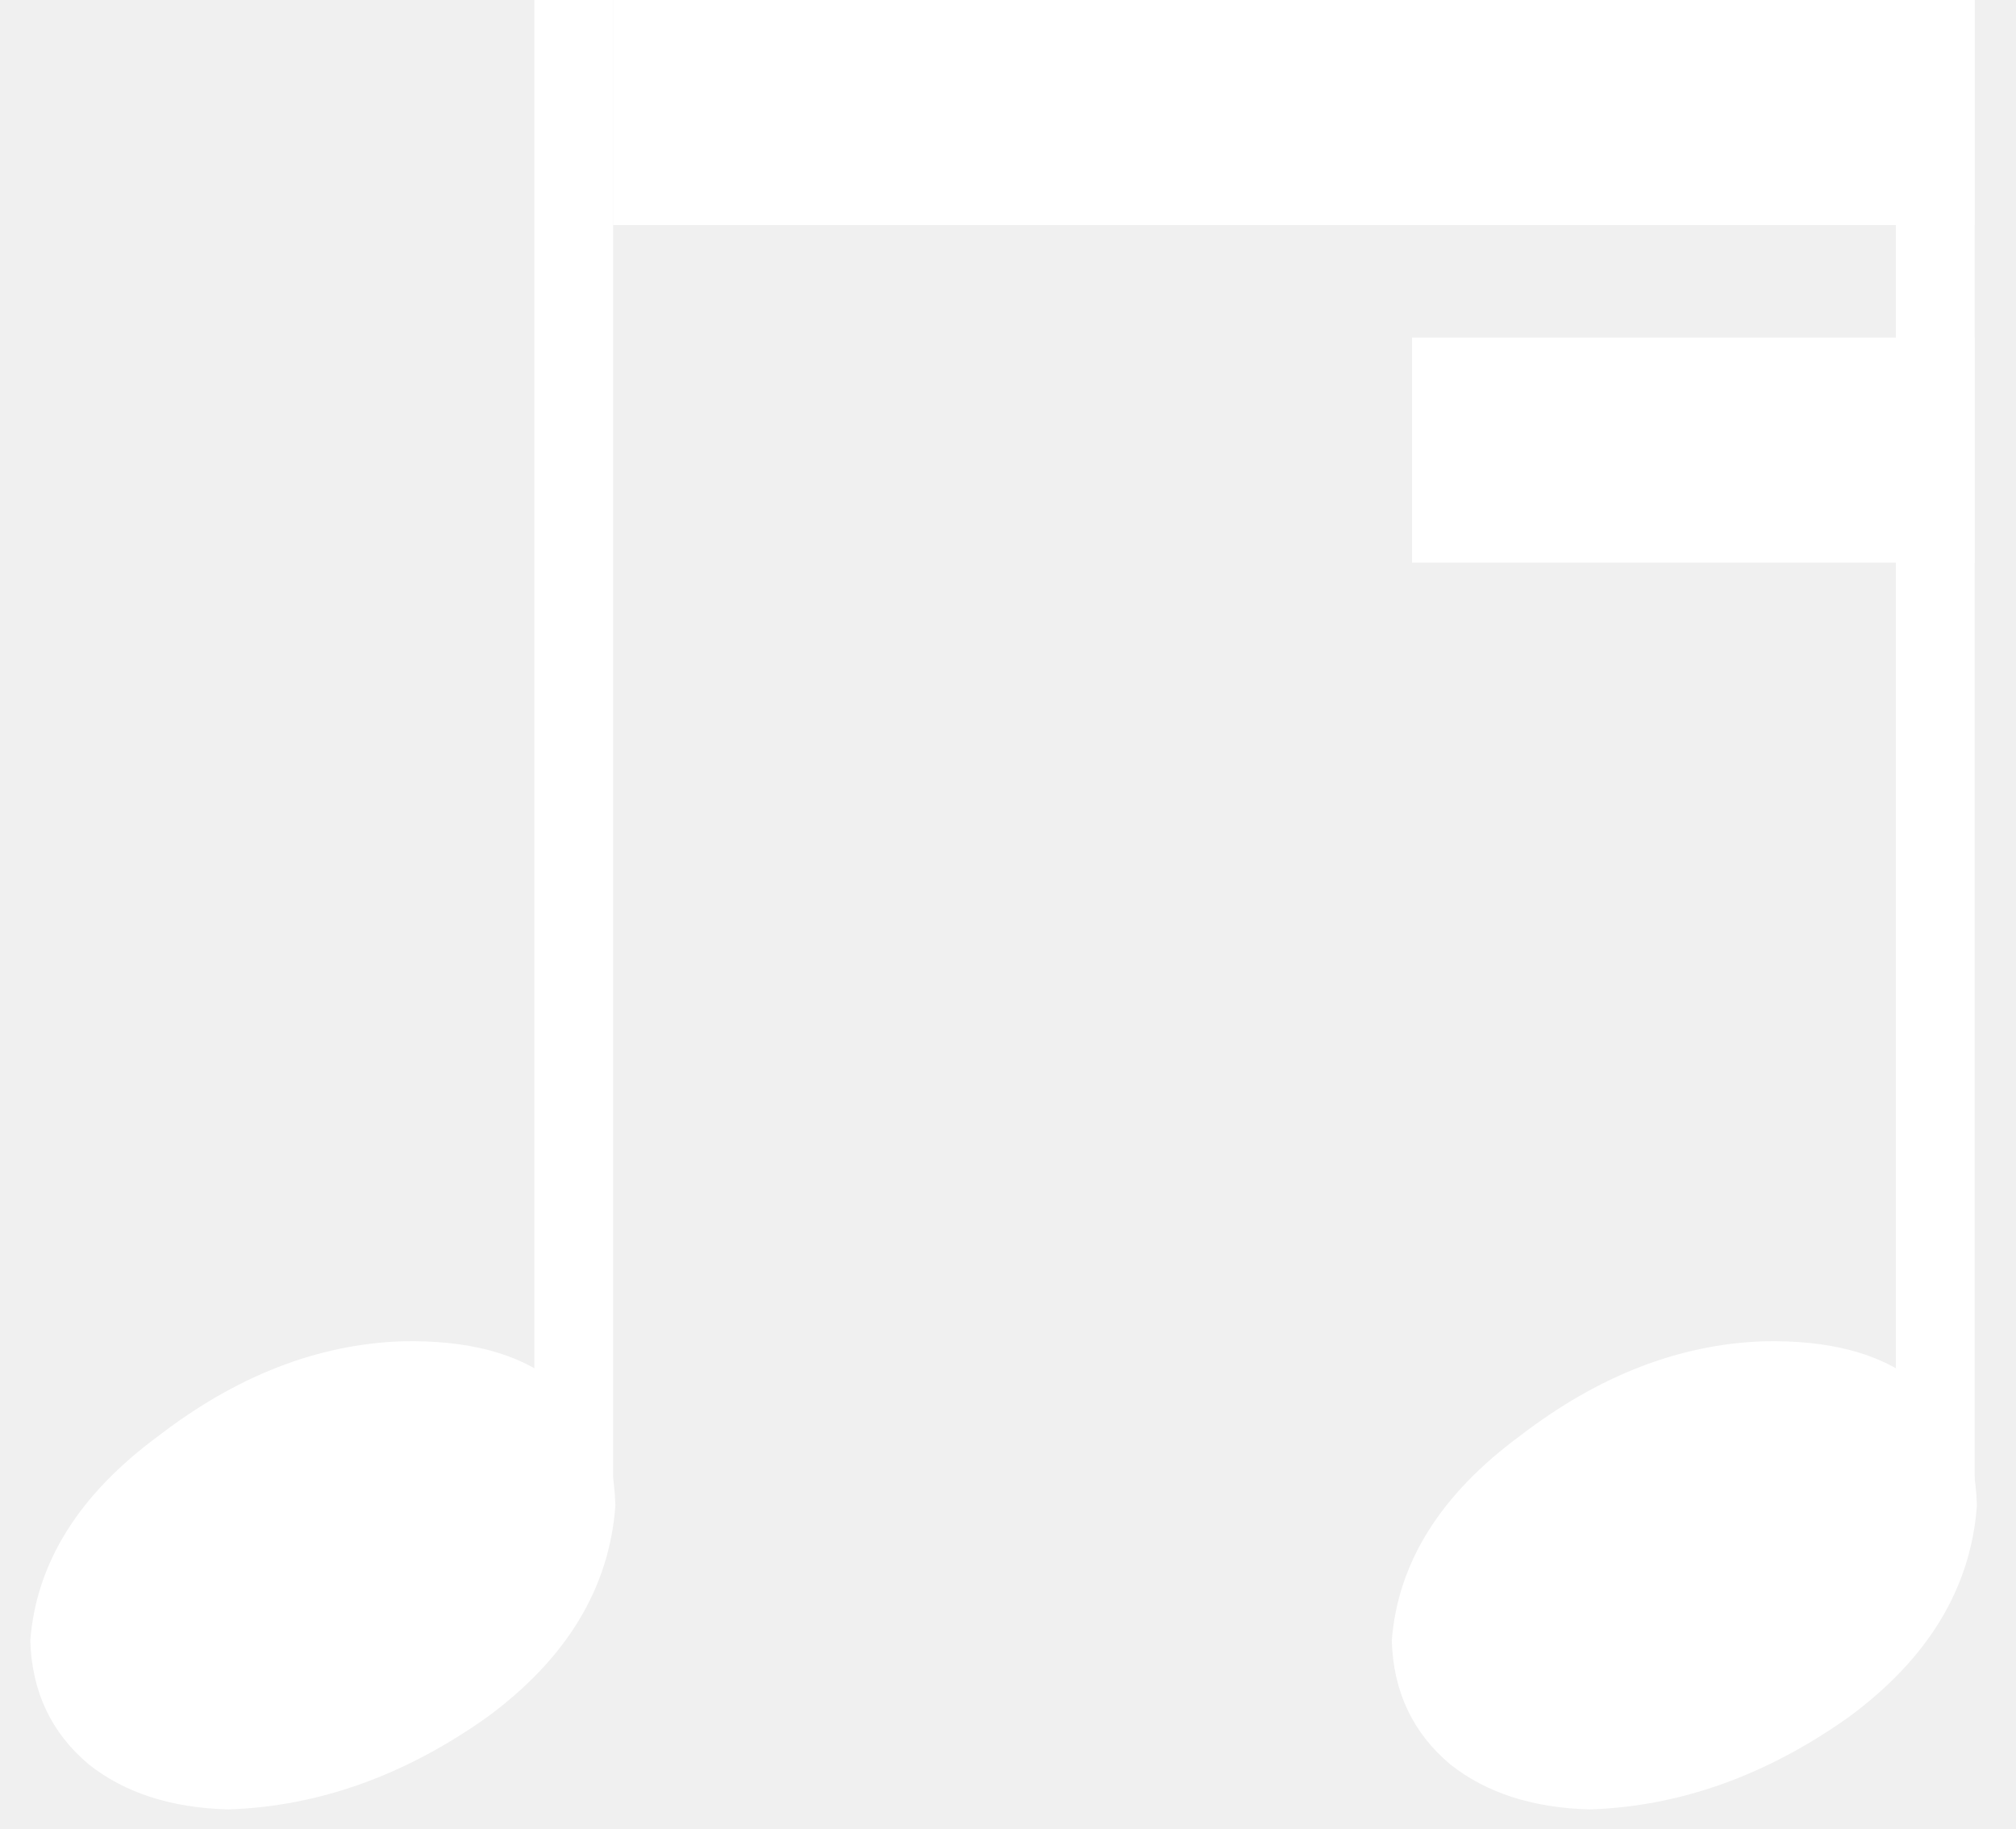
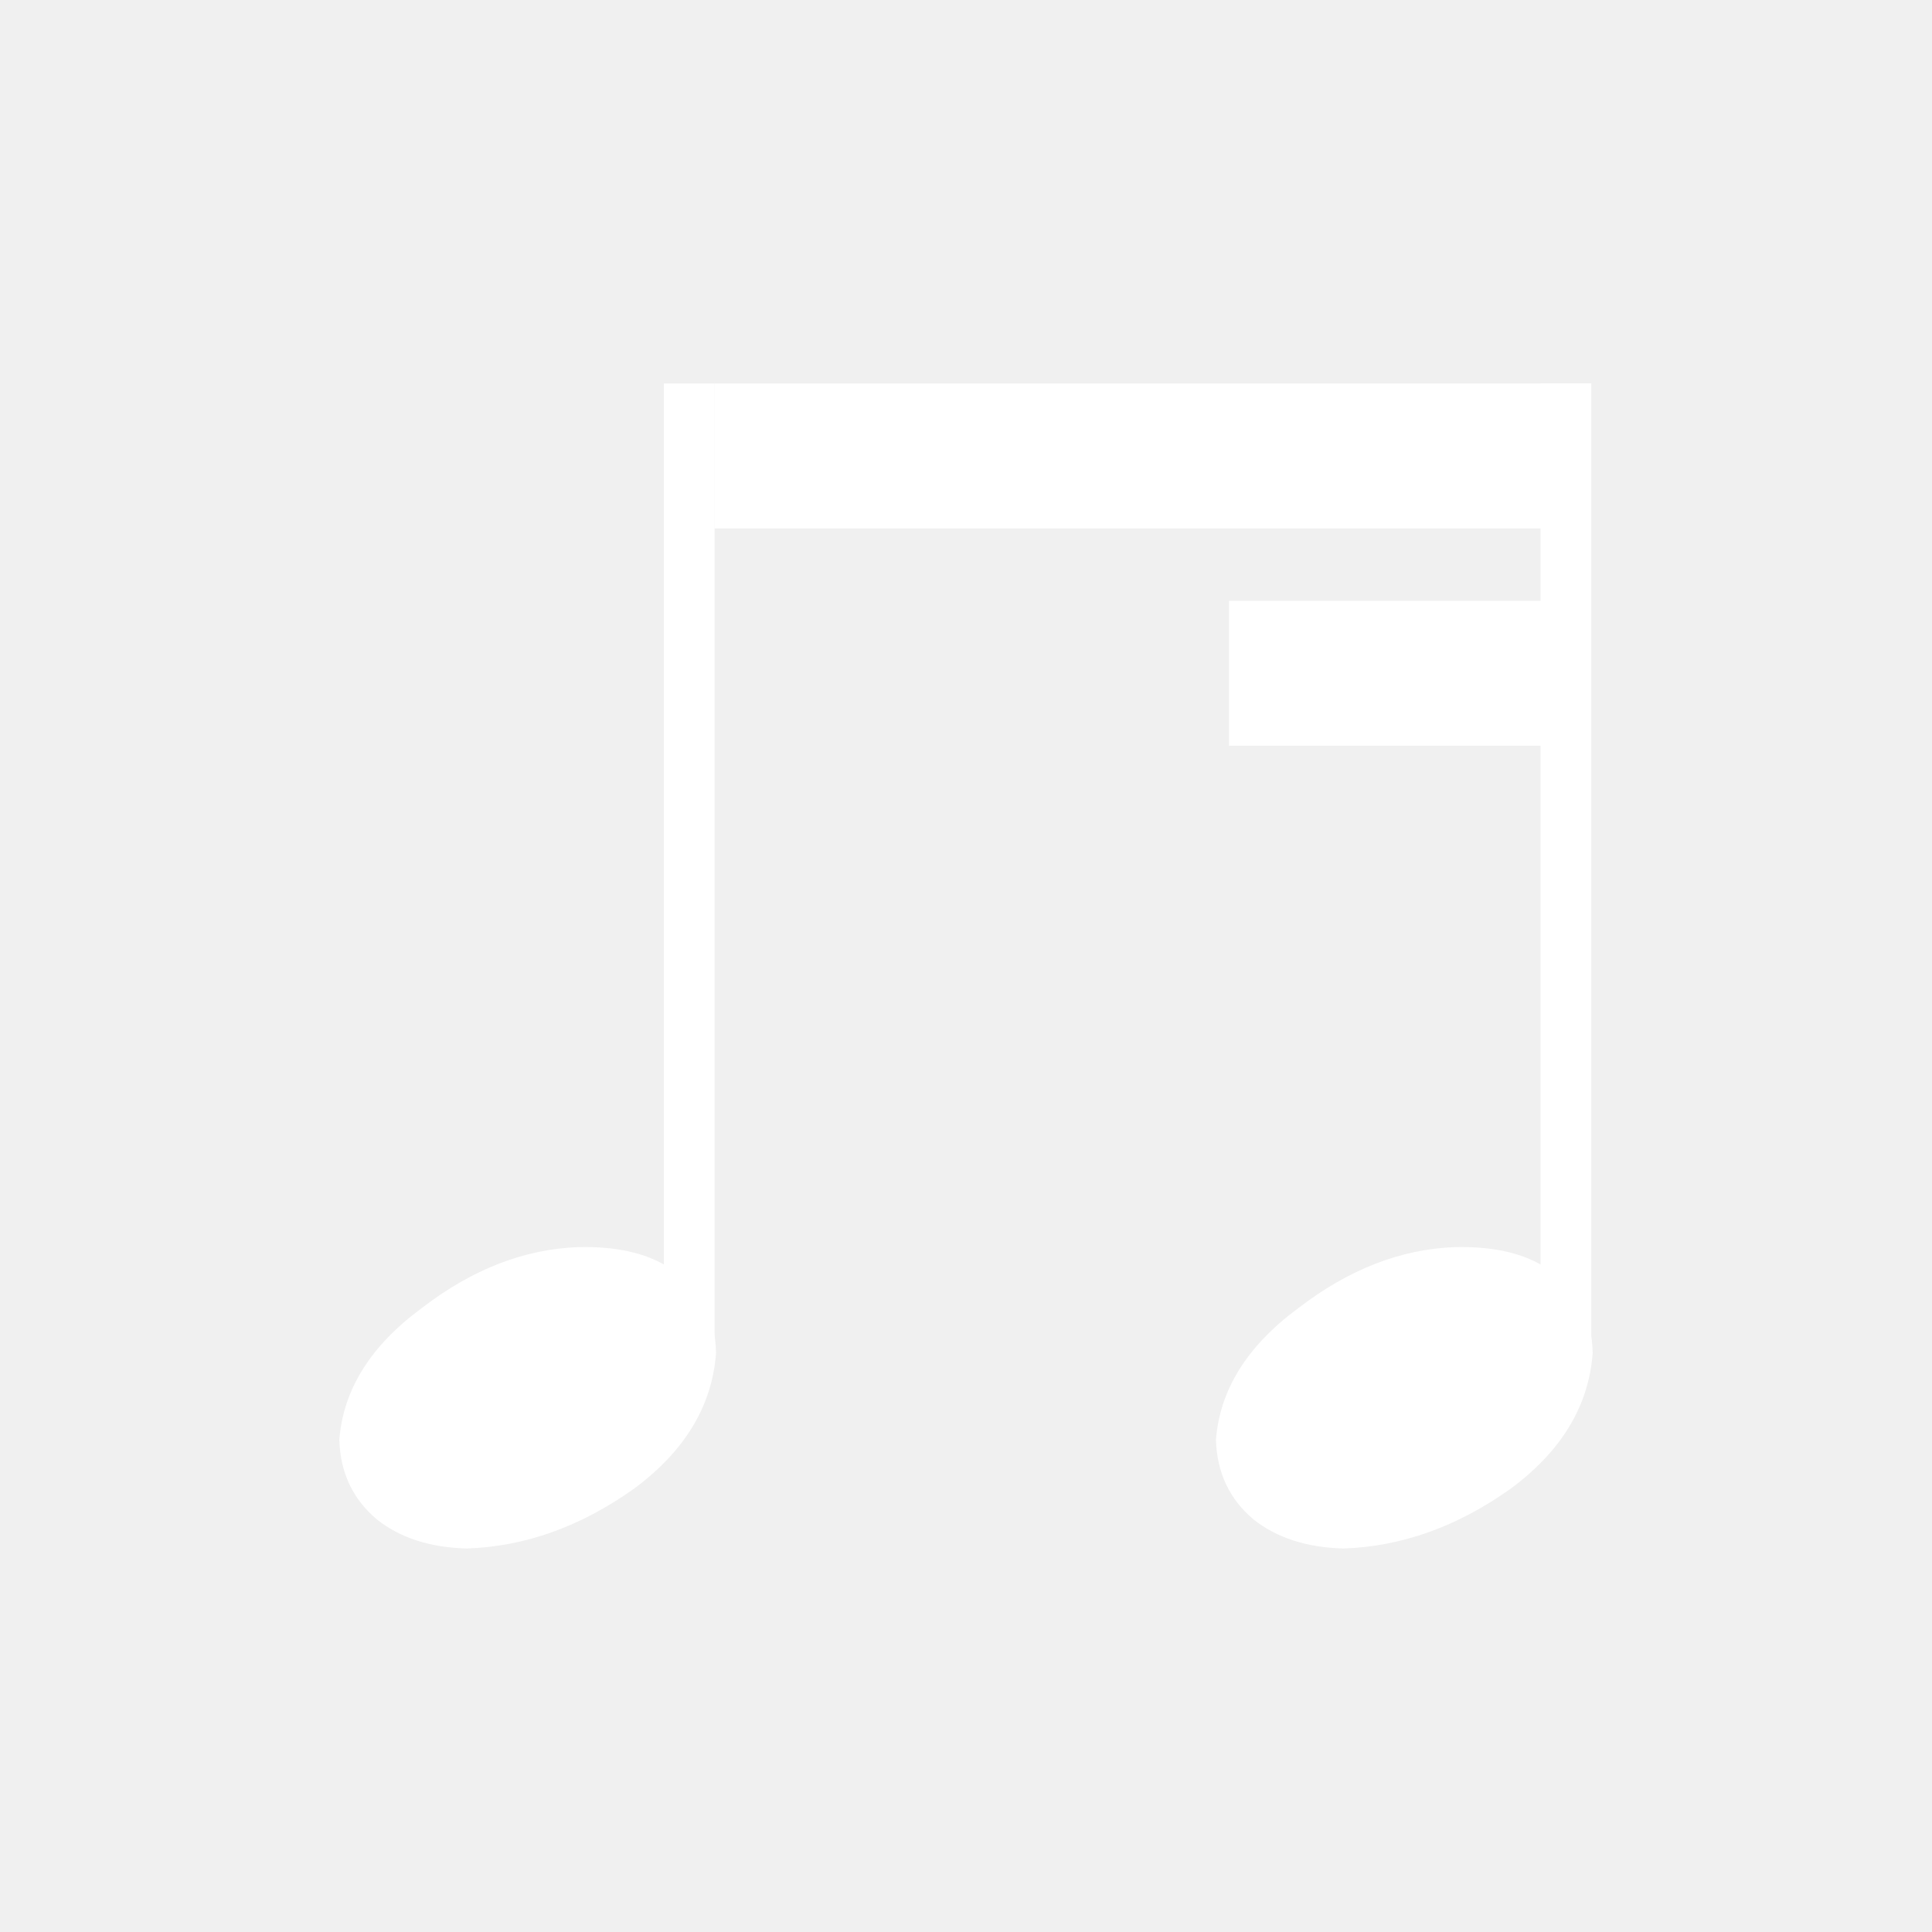
- <svg xmlns="http://www.w3.org/2000/svg" width="43" height="39" viewBox="0 0 43 39" fill="none">
-   <path d="M13.078 0H11.398V31.68H13.078V0Z" fill="white" />
-   <path d="M13.126 32.112C12.998 33.872 12.086 35.376 10.39 36.624C8.63 37.872 6.79 38.528 4.87 38.592C3.654 38.56 2.662 38.24 1.894 37.632C1.094 36.96 0.678 36.08 0.646 34.992C0.774 33.328 1.686 31.872 3.382 30.624C5.046 29.344 6.774 28.672 8.566 28.608C9.974 28.576 11.062 28.864 11.83 29.472C12.662 30.016 13.094 30.896 13.126 32.112Z" fill="white" />
-   <path d="M42.118 0H40.438V31.68H42.118V0Z" fill="white" />
-   <path d="M42.166 32.112C42.038 33.872 41.126 35.376 39.43 36.624C37.67 37.872 35.83 38.528 33.91 38.592C32.694 38.56 31.702 38.24 30.934 37.632C30.134 36.96 29.718 36.08 29.686 34.992C29.814 33.328 30.726 31.872 32.422 30.624C34.086 29.344 35.814 28.672 37.606 28.608C39.014 28.576 40.102 28.864 40.87 29.472C41.702 30.016 42.134 30.896 42.166 32.112Z" fill="white" />
-   <path d="M13.078 0V4.8H42.118V0H13.078Z" fill="white" />
-   <path d="M30.118 7.2V12H42.118V7.2H30.118Z" fill="white" />
+ <svg xmlns="http://www.w3.org/2000/svg" width="64" height="64" viewBox="0 0 64 64" fill="none">
+   <path d="M23.672 12.704H21.992V44.384H23.672V12.704Z" fill="white" />
+   <path d="M23.72 44.816C23.592 46.576 22.68 48.08 20.984 49.328C19.224 50.576 17.384 51.232 15.464 51.296C14.248 51.264 13.256 50.944 12.488 50.336C11.688 49.664 11.272 48.784 11.24 47.696C11.368 46.032 12.28 44.576 13.976 43.328C15.64 42.048 17.368 41.376 19.16 41.312C20.568 41.28 21.656 41.568 22.424 42.176C23.256 42.72 23.688 43.6 23.72 44.816Z" fill="white" />
+   <path d="M52.712 12.704H51.032V44.384H52.712V12.704Z" fill="white" />
+   <path d="M52.76 44.816C52.632 46.576 51.72 48.08 50.024 49.328C48.264 50.576 46.424 51.232 44.504 51.296C43.288 51.264 42.296 50.944 41.528 50.336C40.728 49.664 40.312 48.784 40.28 47.696C40.408 46.032 41.32 44.576 43.016 43.328C44.68 42.048 46.408 41.376 48.2 41.312C49.608 41.28 50.696 41.568 51.464 42.176C52.296 42.72 52.728 43.6 52.76 44.816Z" fill="white" />
+   <path d="M23.672 12.704V17.504H52.712V12.704H23.672Z" fill="white" />
+   <path d="M40.712 19.904V24.704H52.712V19.904H40.712Z" fill="white" />
</svg>
